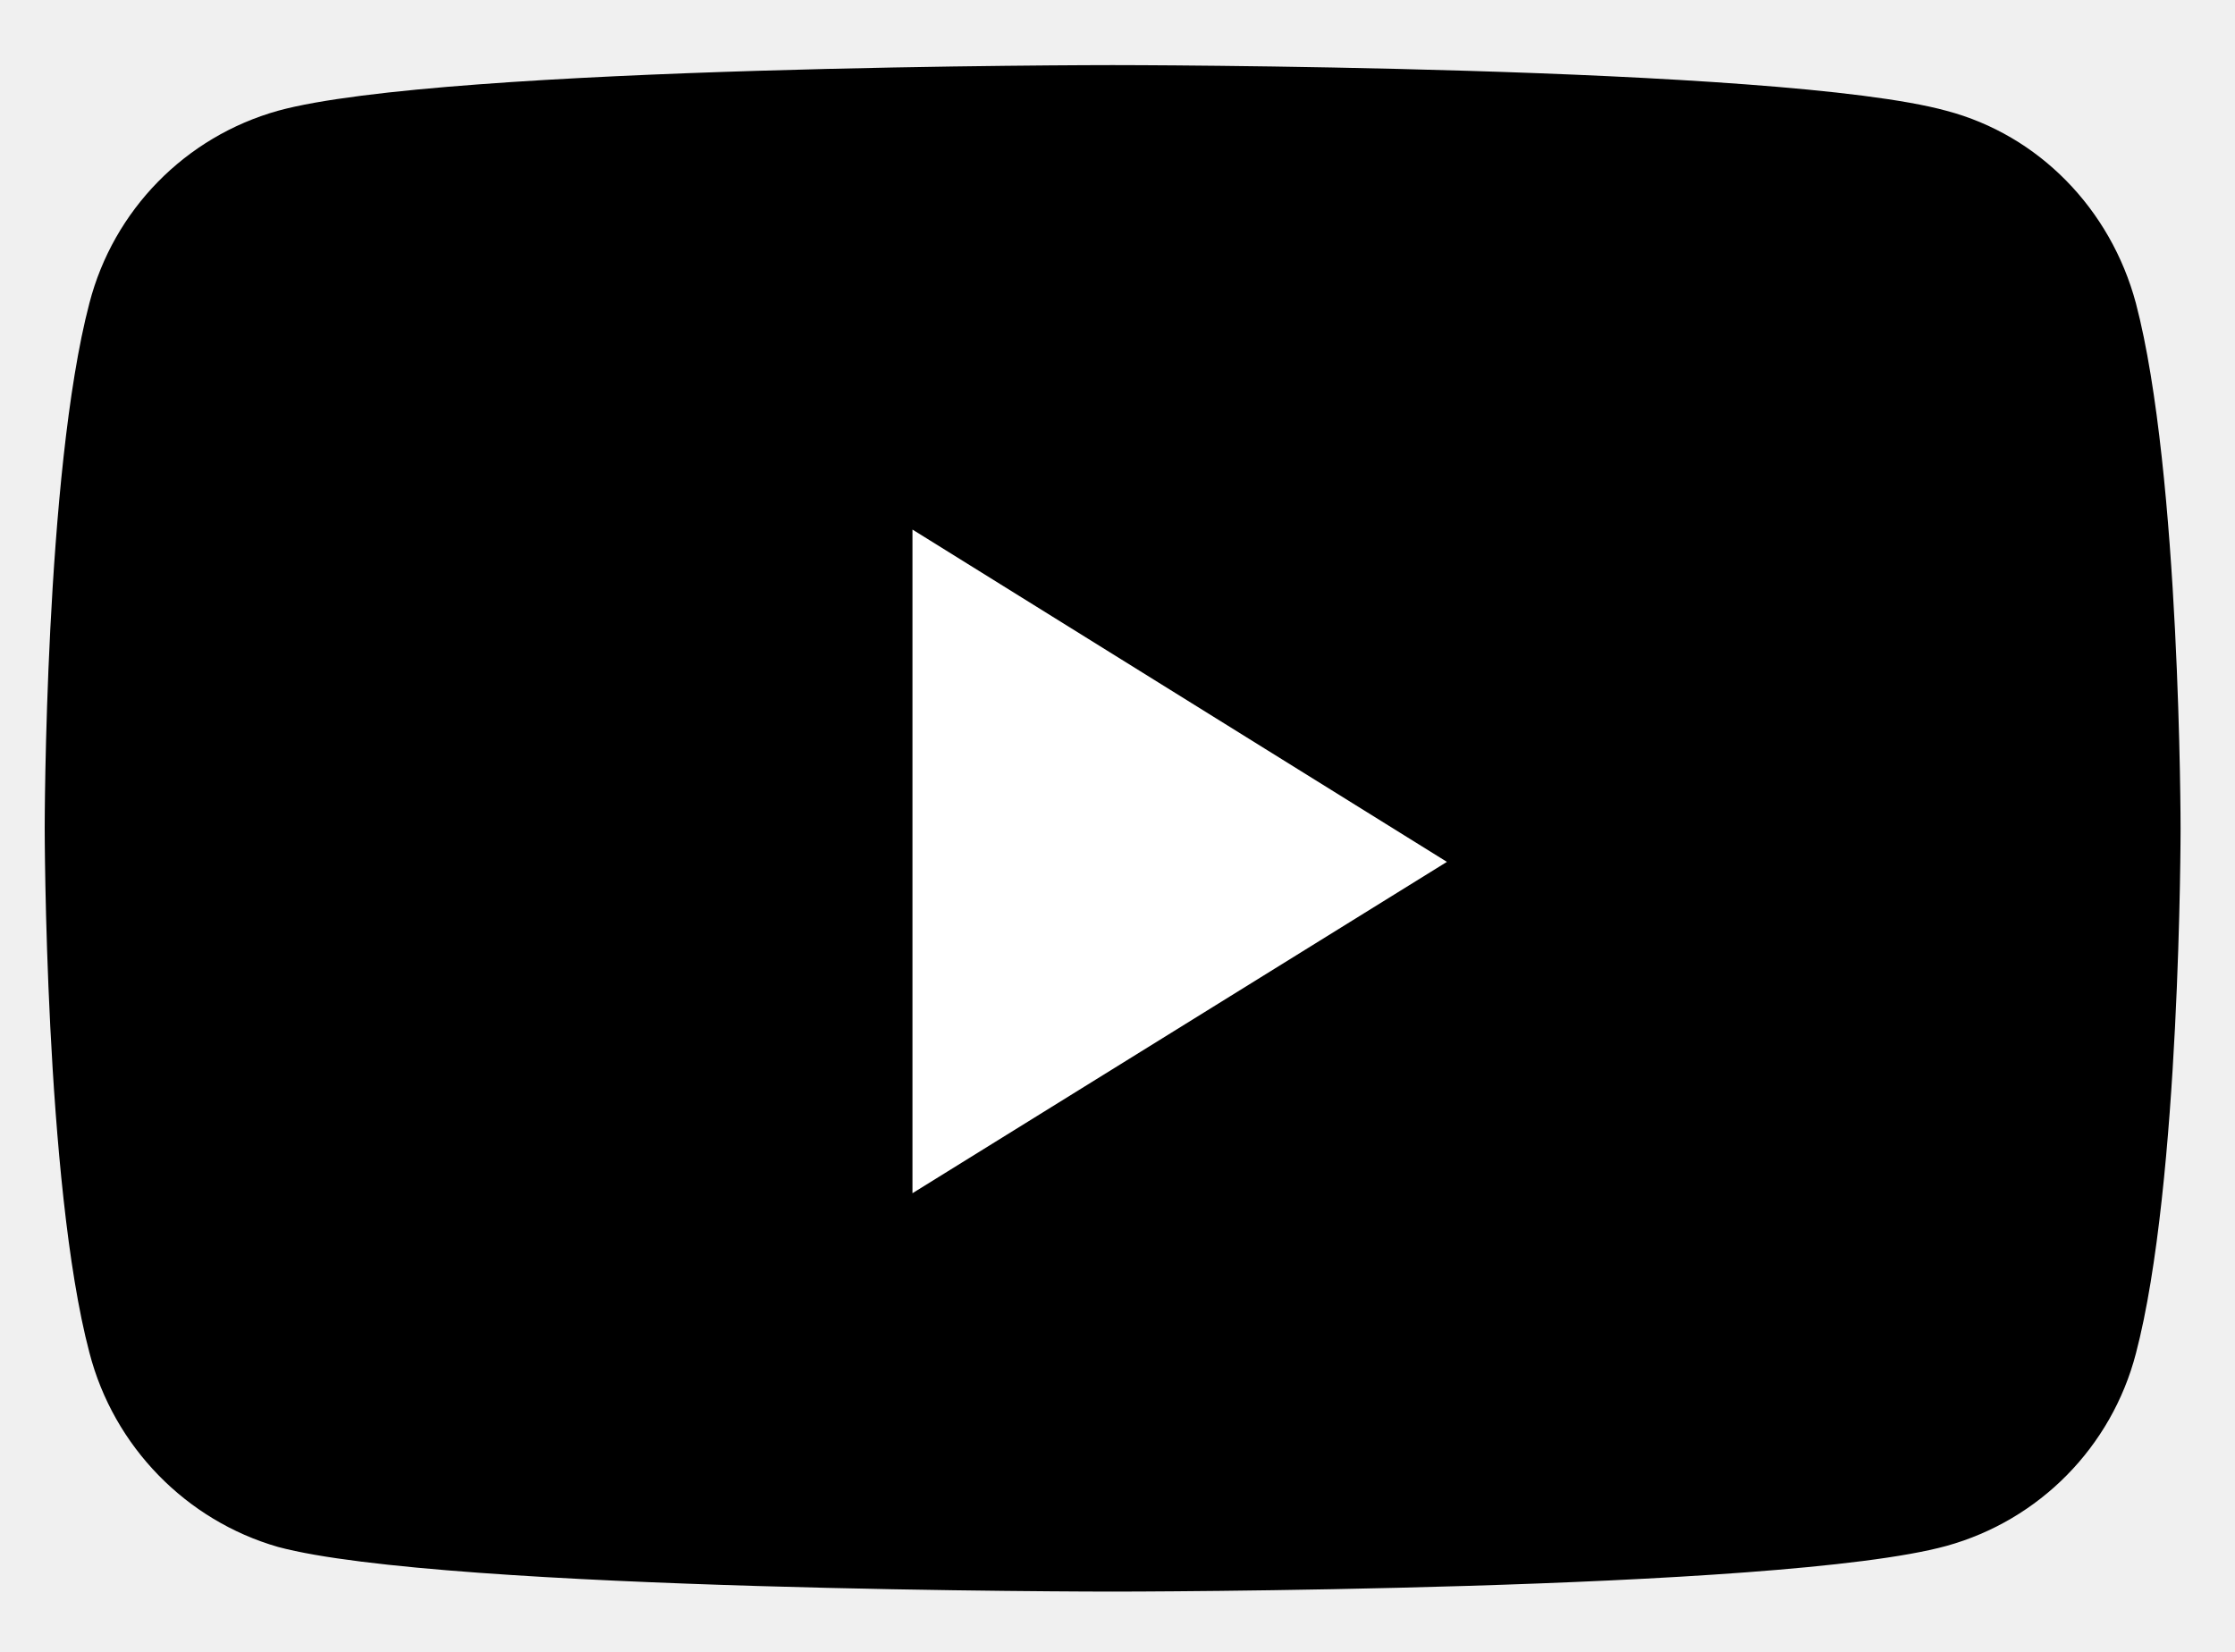
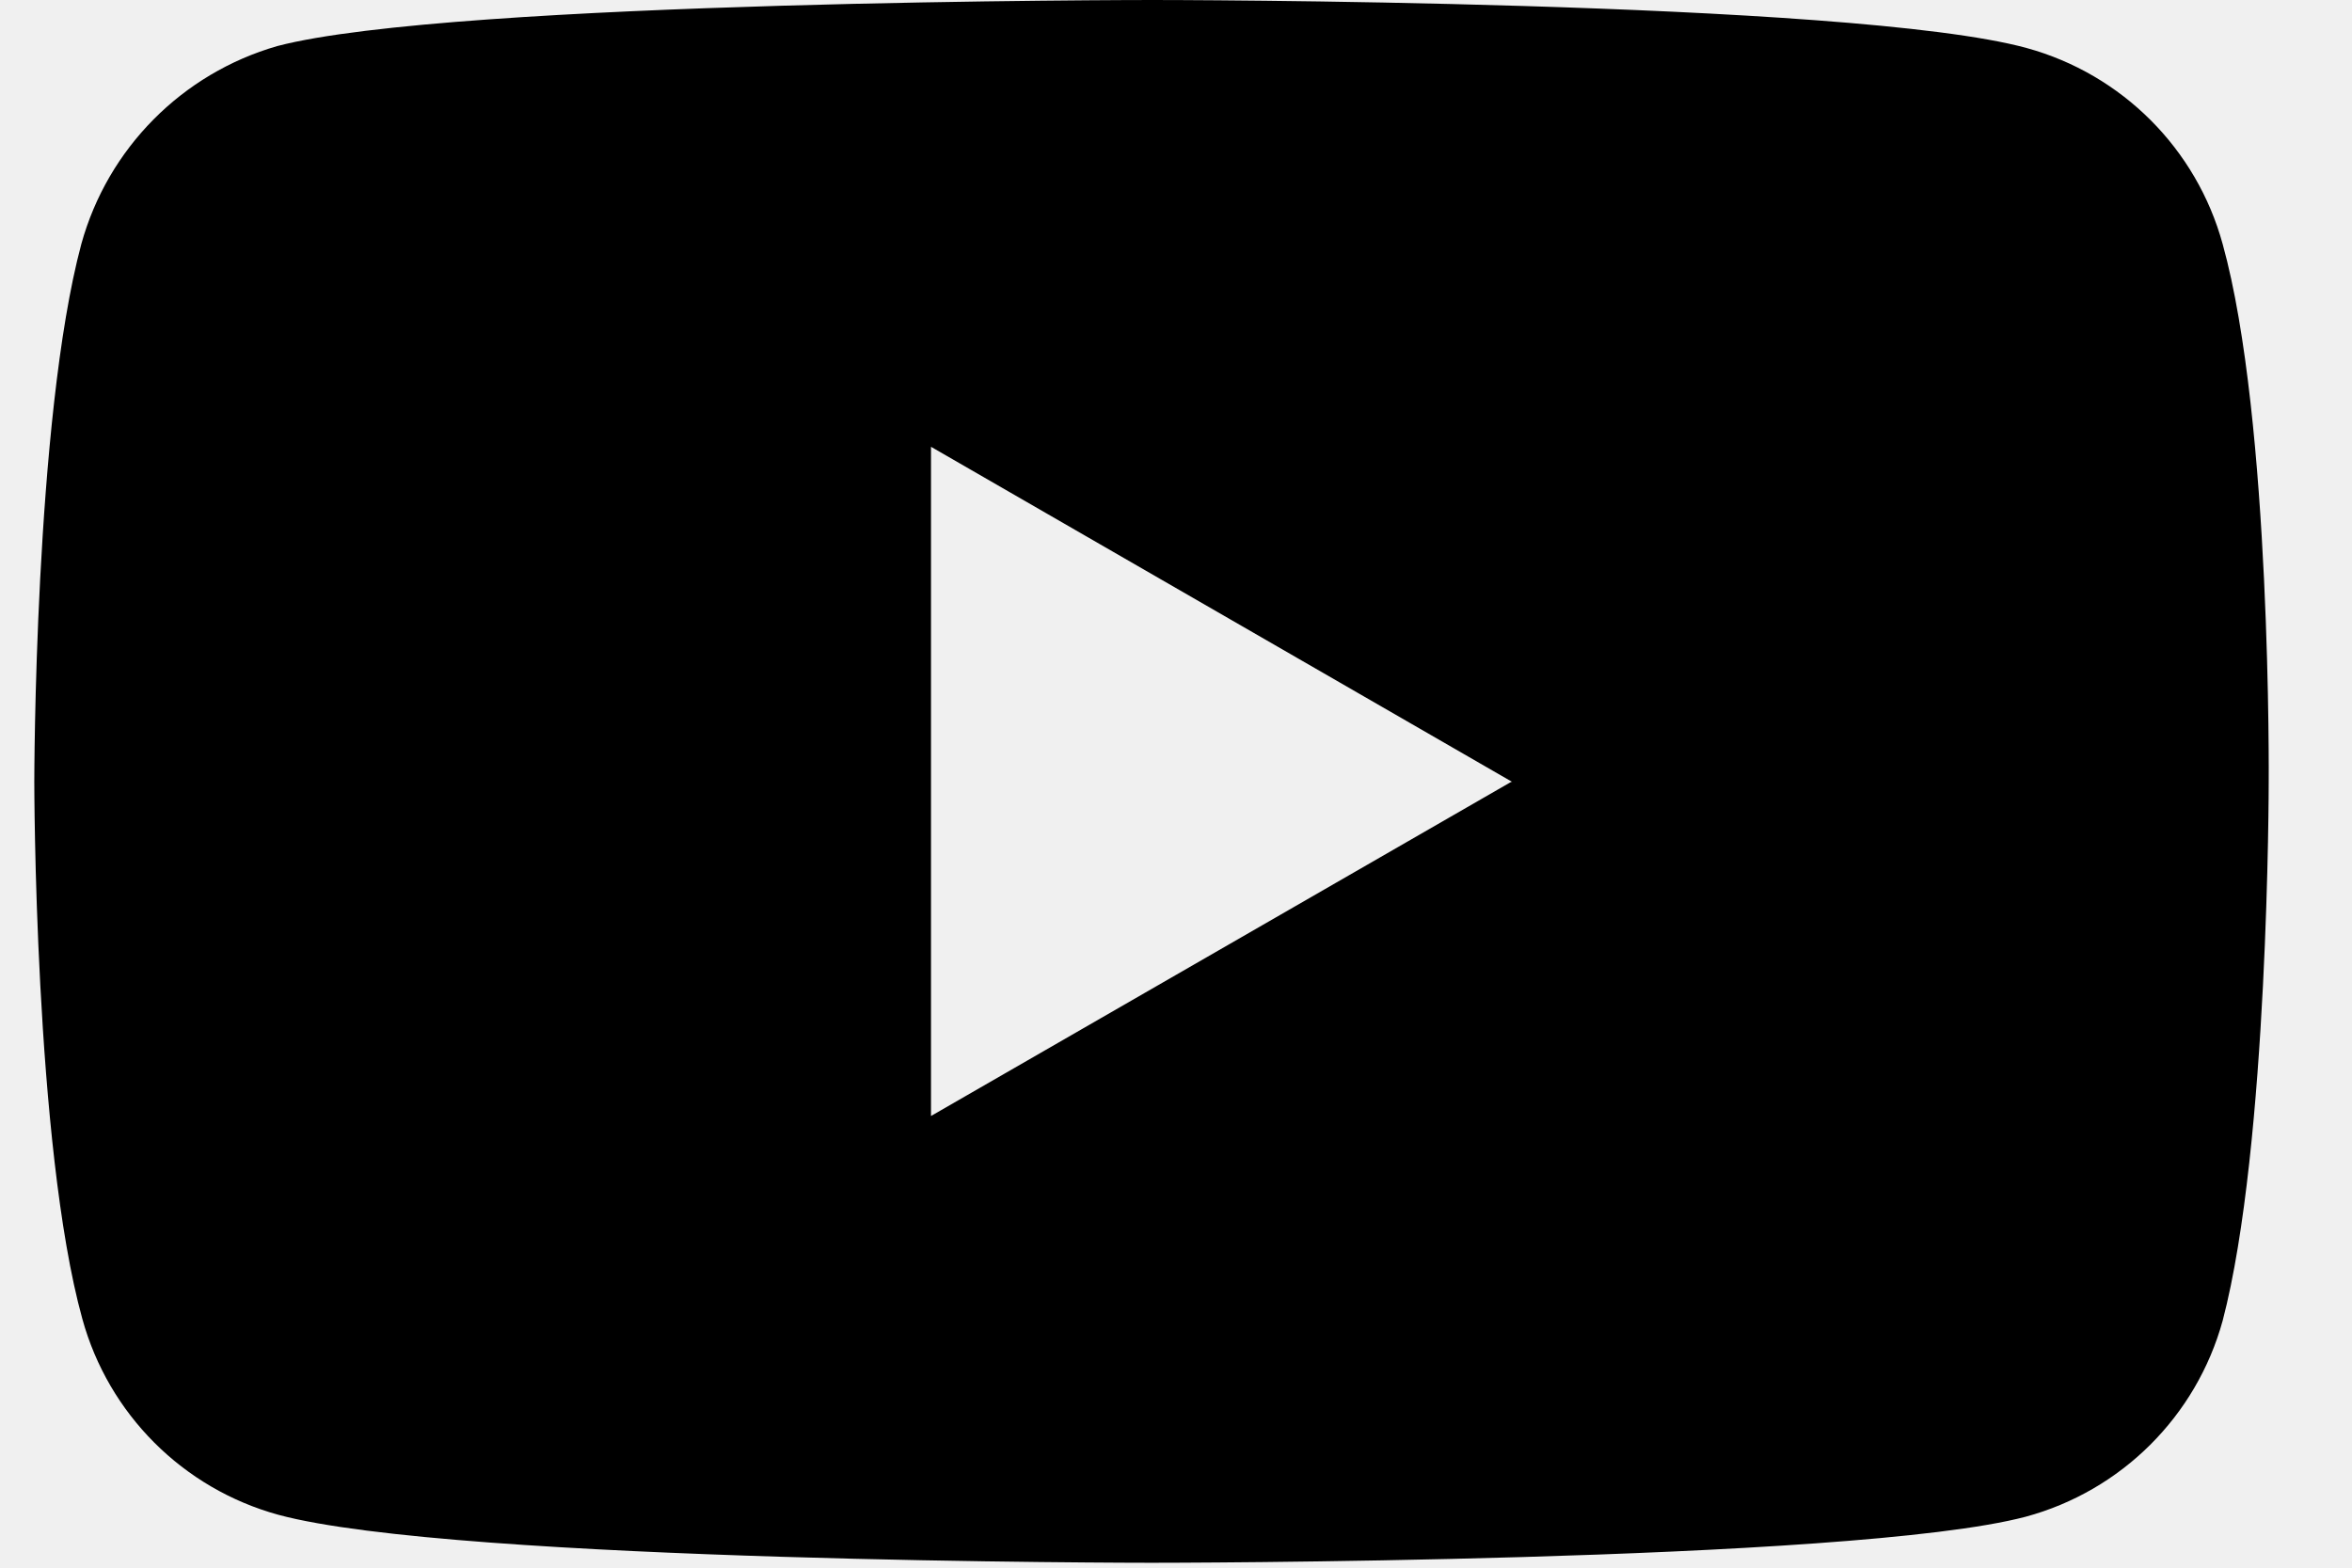
- <svg xmlns="http://www.w3.org/2000/svg" viewBox="0 0 23 17" fill="none">
-   <path fill-rule="evenodd" clip-rule="evenodd" d="M21.98 3.12c-.26-.97-1-1.73-1.95-1.98-1.71-.47-8.58-.47-8.58-.47s-6.88 0-8.59.47A2.78 2.78 0 00.92 3.12C.46 4.87.46 8.52.46 8.52s0 3.66.46 5.4c.25.97 1 1.73 1.94 2 1.71.46 8.59.46 8.59.46s6.87 0 8.58-.47a2.78 2.78 0 001.95-1.98c.46-1.75.46-5.4.46-5.4s0-3.66-.46-5.41z" fill="currentColor" />
-   <path fill-rule="evenodd" clip-rule="evenodd" d="M9.39 12.28V5.45l5.5 3.42-5.5 3.41z" fill="#fff" />
+ <svg xmlns="http://www.w3.org/2000/svg" viewBox="0 0 24 16" fill="none">
+   <path fill-rule="evenodd" clip-rule="evenodd" d="M20.68.49a2.86 2.86 0 012 2c.5 1.8.47 5.5.47 5.5s0 3.7-.47 5.49a2.86 2.86 0 01-2.01 2c-1.78.47-8.92.47-8.92.47s-7.1 0-8.91-.49a2.86 2.86 0 01-2-2C.35 11.69.35 7.98.35 7.98s0-3.7.48-5.49a2.91 2.91 0 012-2.02C4.62 0 11.76 0 11.76 0s7.13 0 8.92.49zm-5.26 7.49L9.5 11.39V4.56l5.93 3.42z" fill="currentColor" />
</svg>
